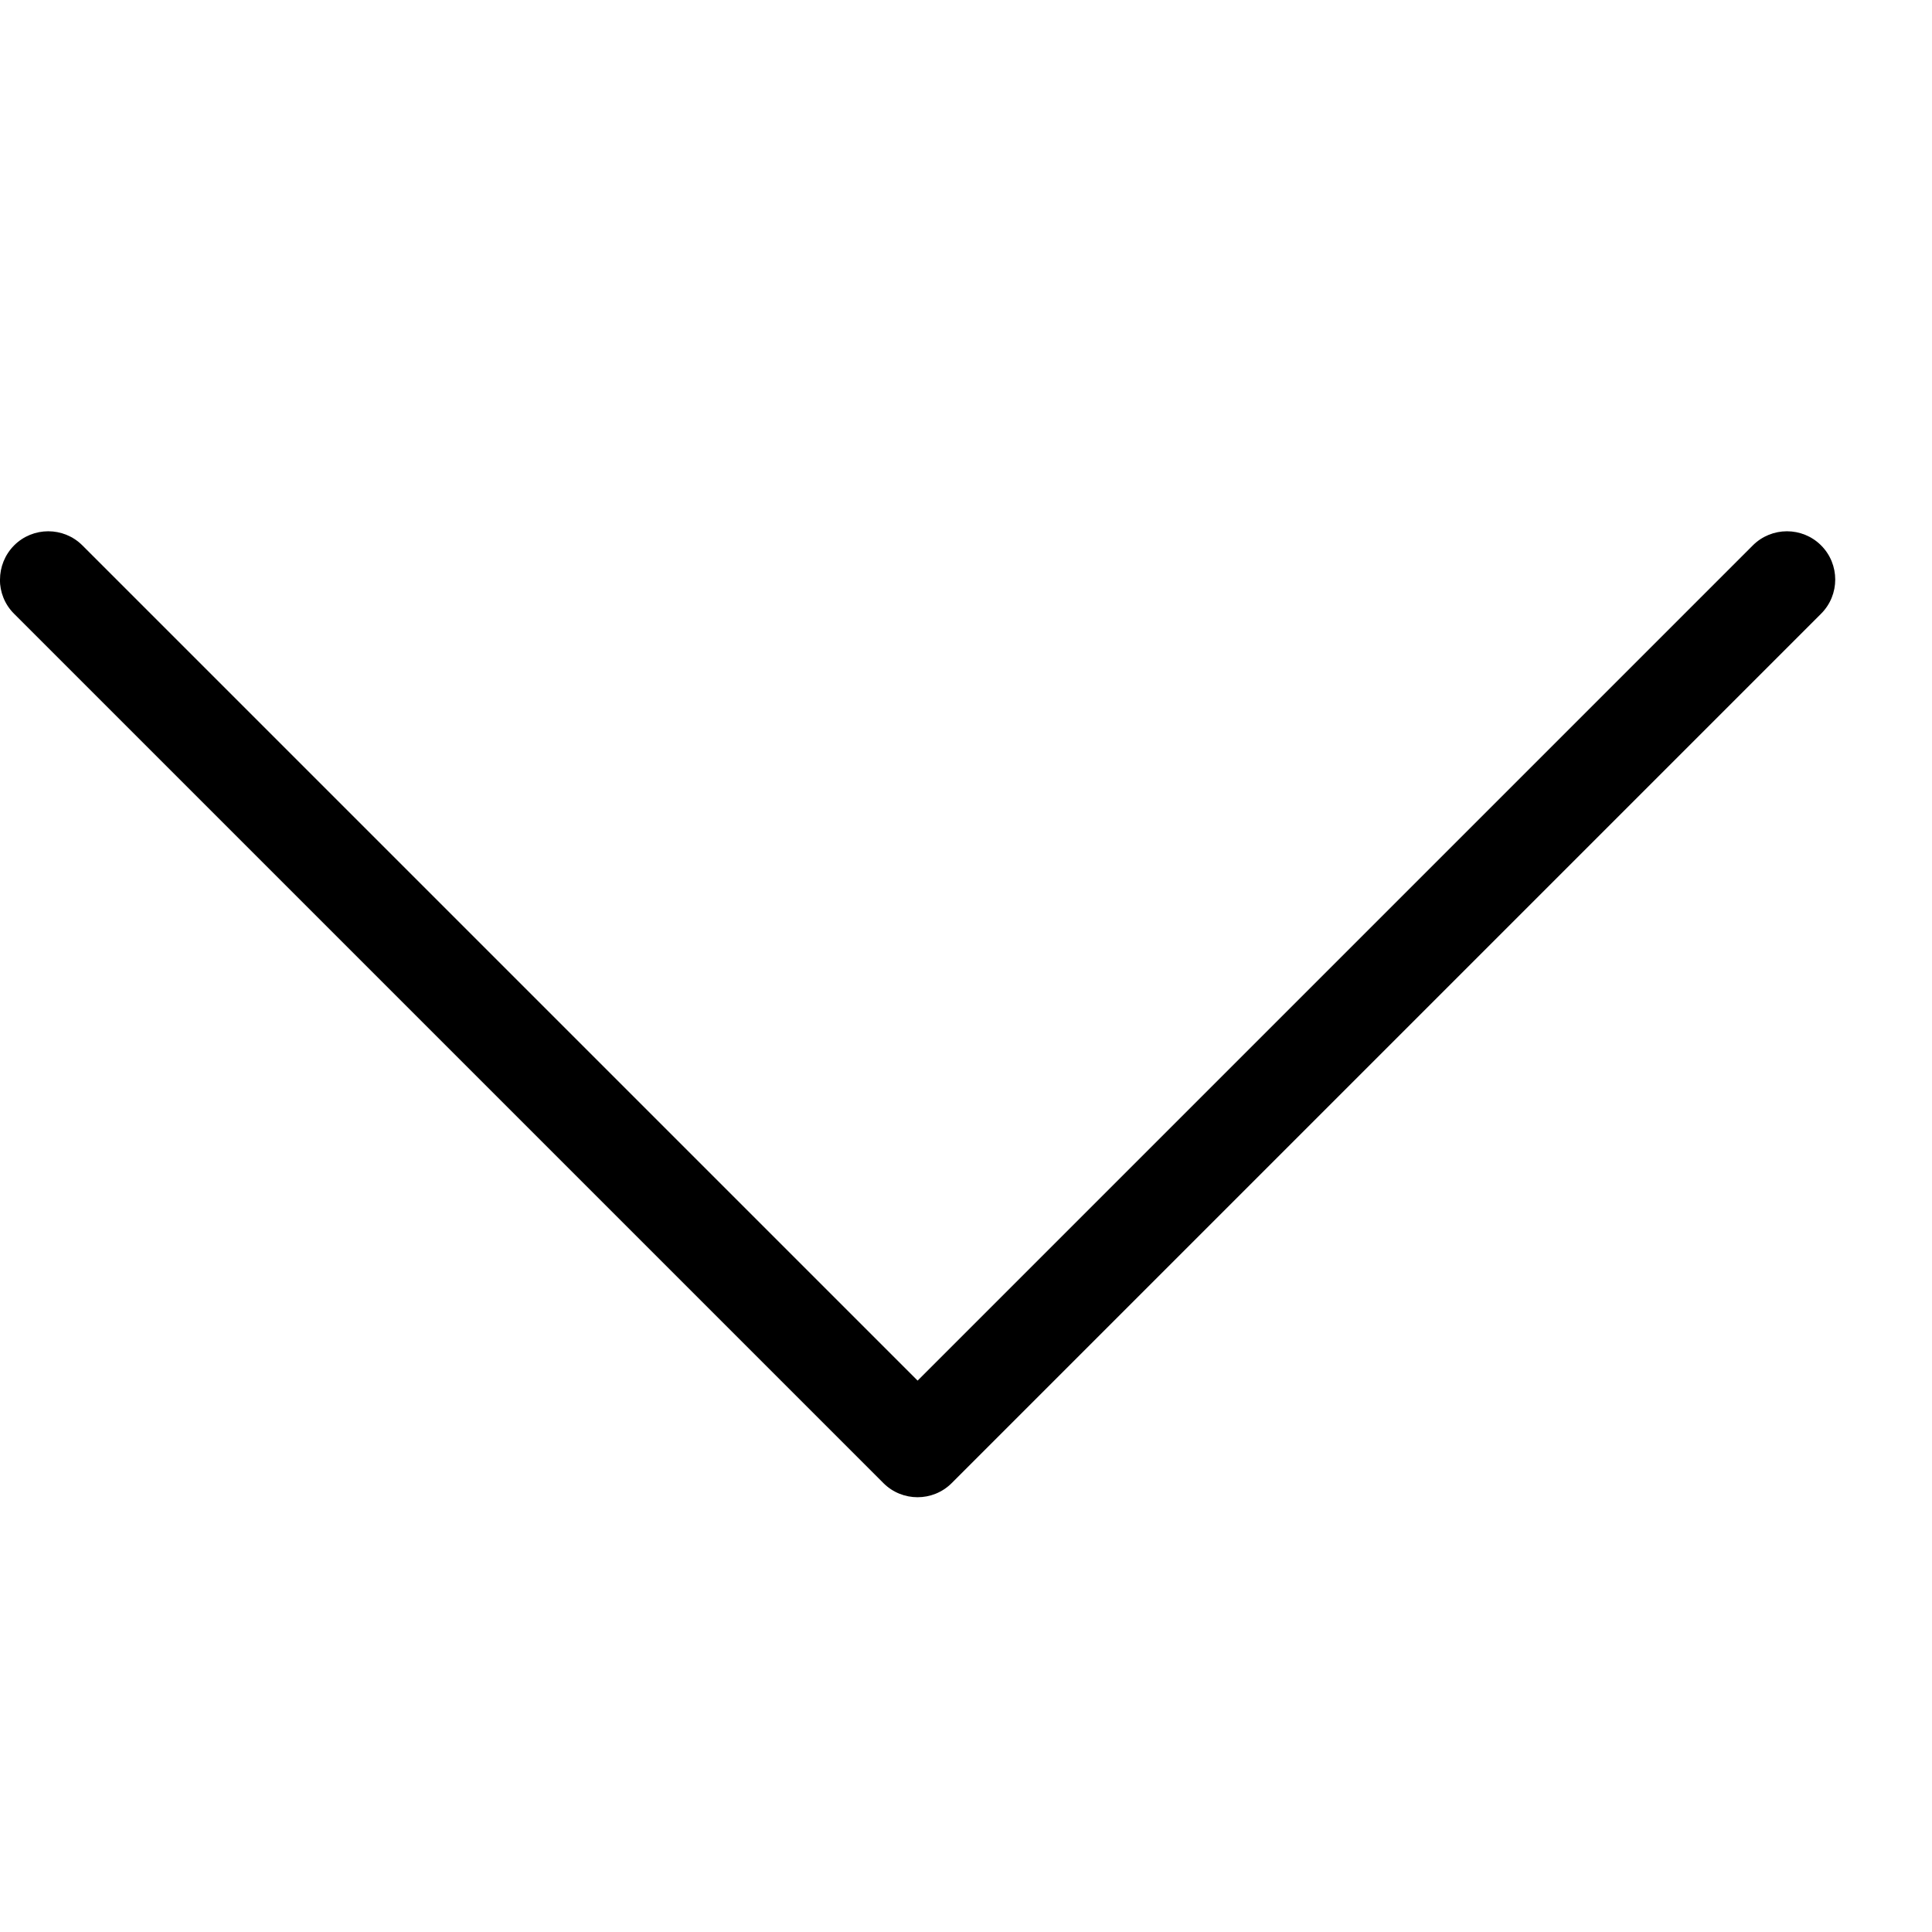
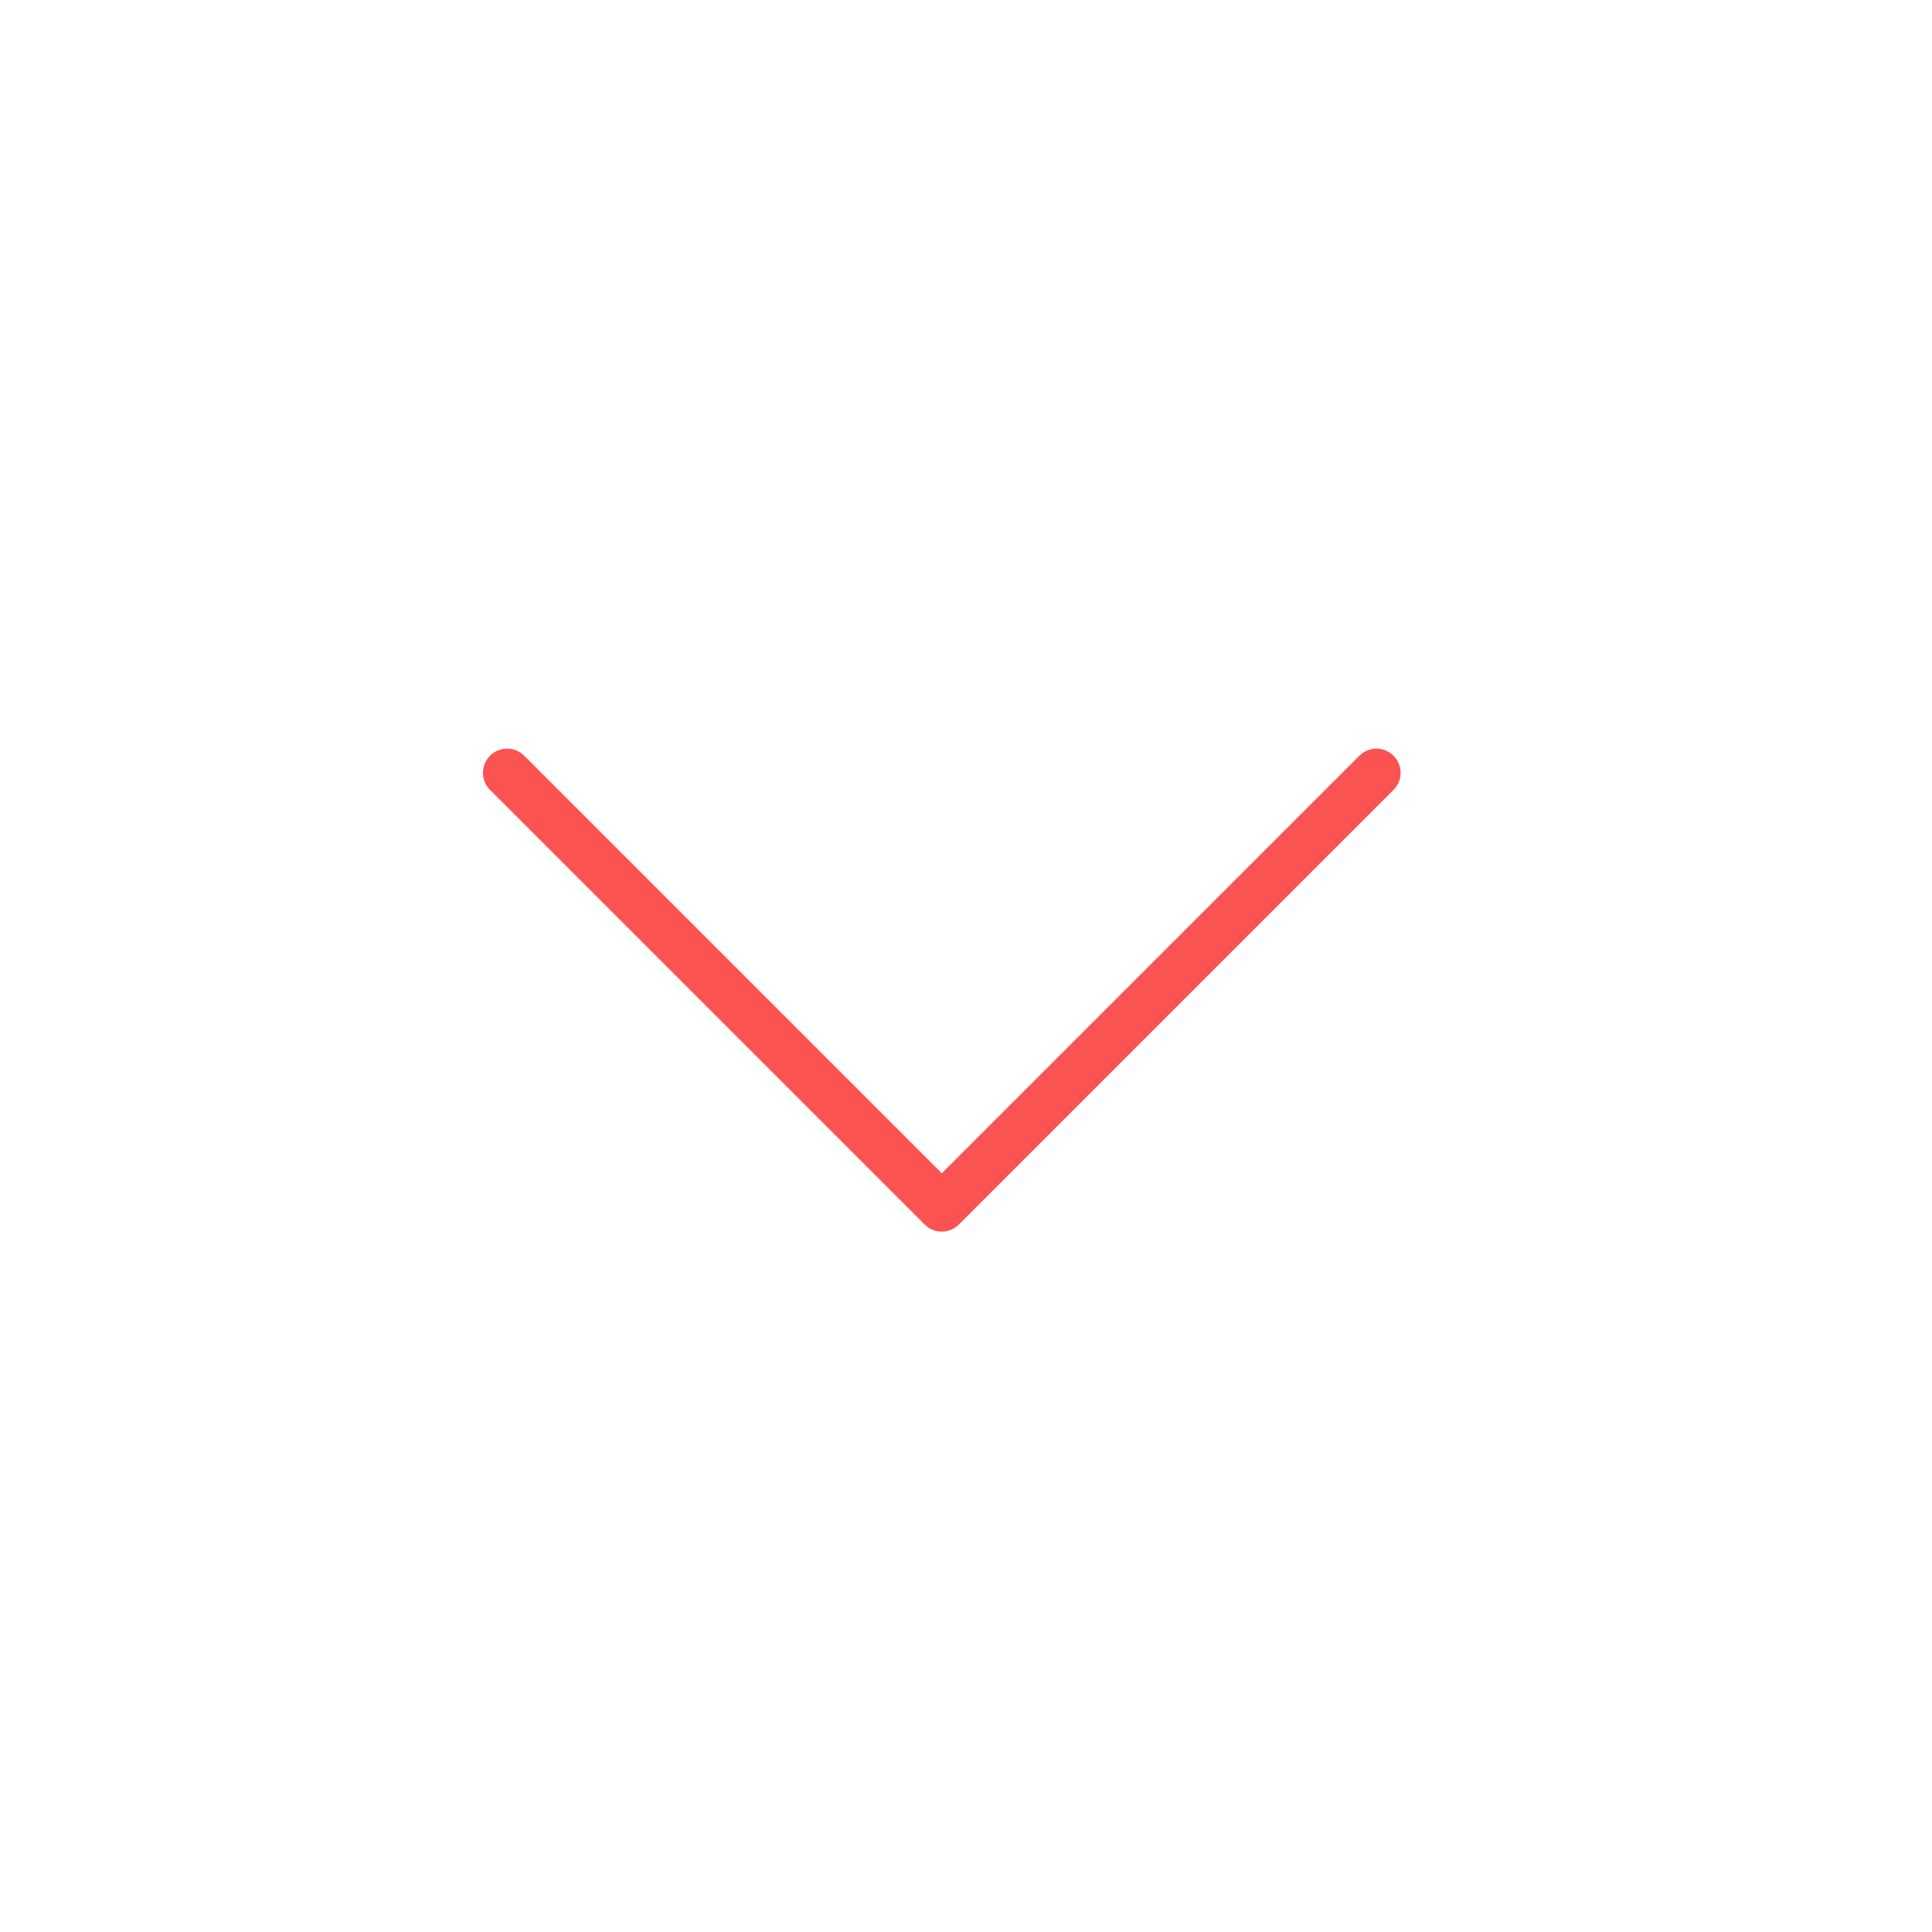
- <svg xmlns="http://www.w3.org/2000/svg" version="1.1" width="20" height="20" viewBox="0 0 20 20">
-   <path fill="#000000" d="M0 6c0-0.128 0.049-0.256 0.146-0.354 0.195-0.195 0.512-0.195 0.707 0l8.646 8.646 8.646-8.646c0.195-0.195 0.512-0.195 0.707 0s0.195 0.512 0 0.707l-9 9c-0.195 0.195-0.512 0.195-0.707 0l-9-9c-0.098-0.098-0.146-0.226-0.146-0.354z" />
+ <svg xmlns="http://www.w3.org/2000/svg" version="1.1" width="35" height="35" viewBox="-10 -10 40 40">
+   <path fill="#FB5252" d="M0 6c0-0.128 0.049-0.256 0.146-0.354 0.195-0.195 0.512-0.195 0.707 0l8.646 8.646 8.646-8.646c0.195-0.195 0.512-0.195 0.707 0s0.195 0.512 0 0.707l-9 9c-0.195 0.195-0.512 0.195-0.707 0l-9-9c-0.098-0.098-0.146-0.226-0.146-0.354z" />
</svg>
